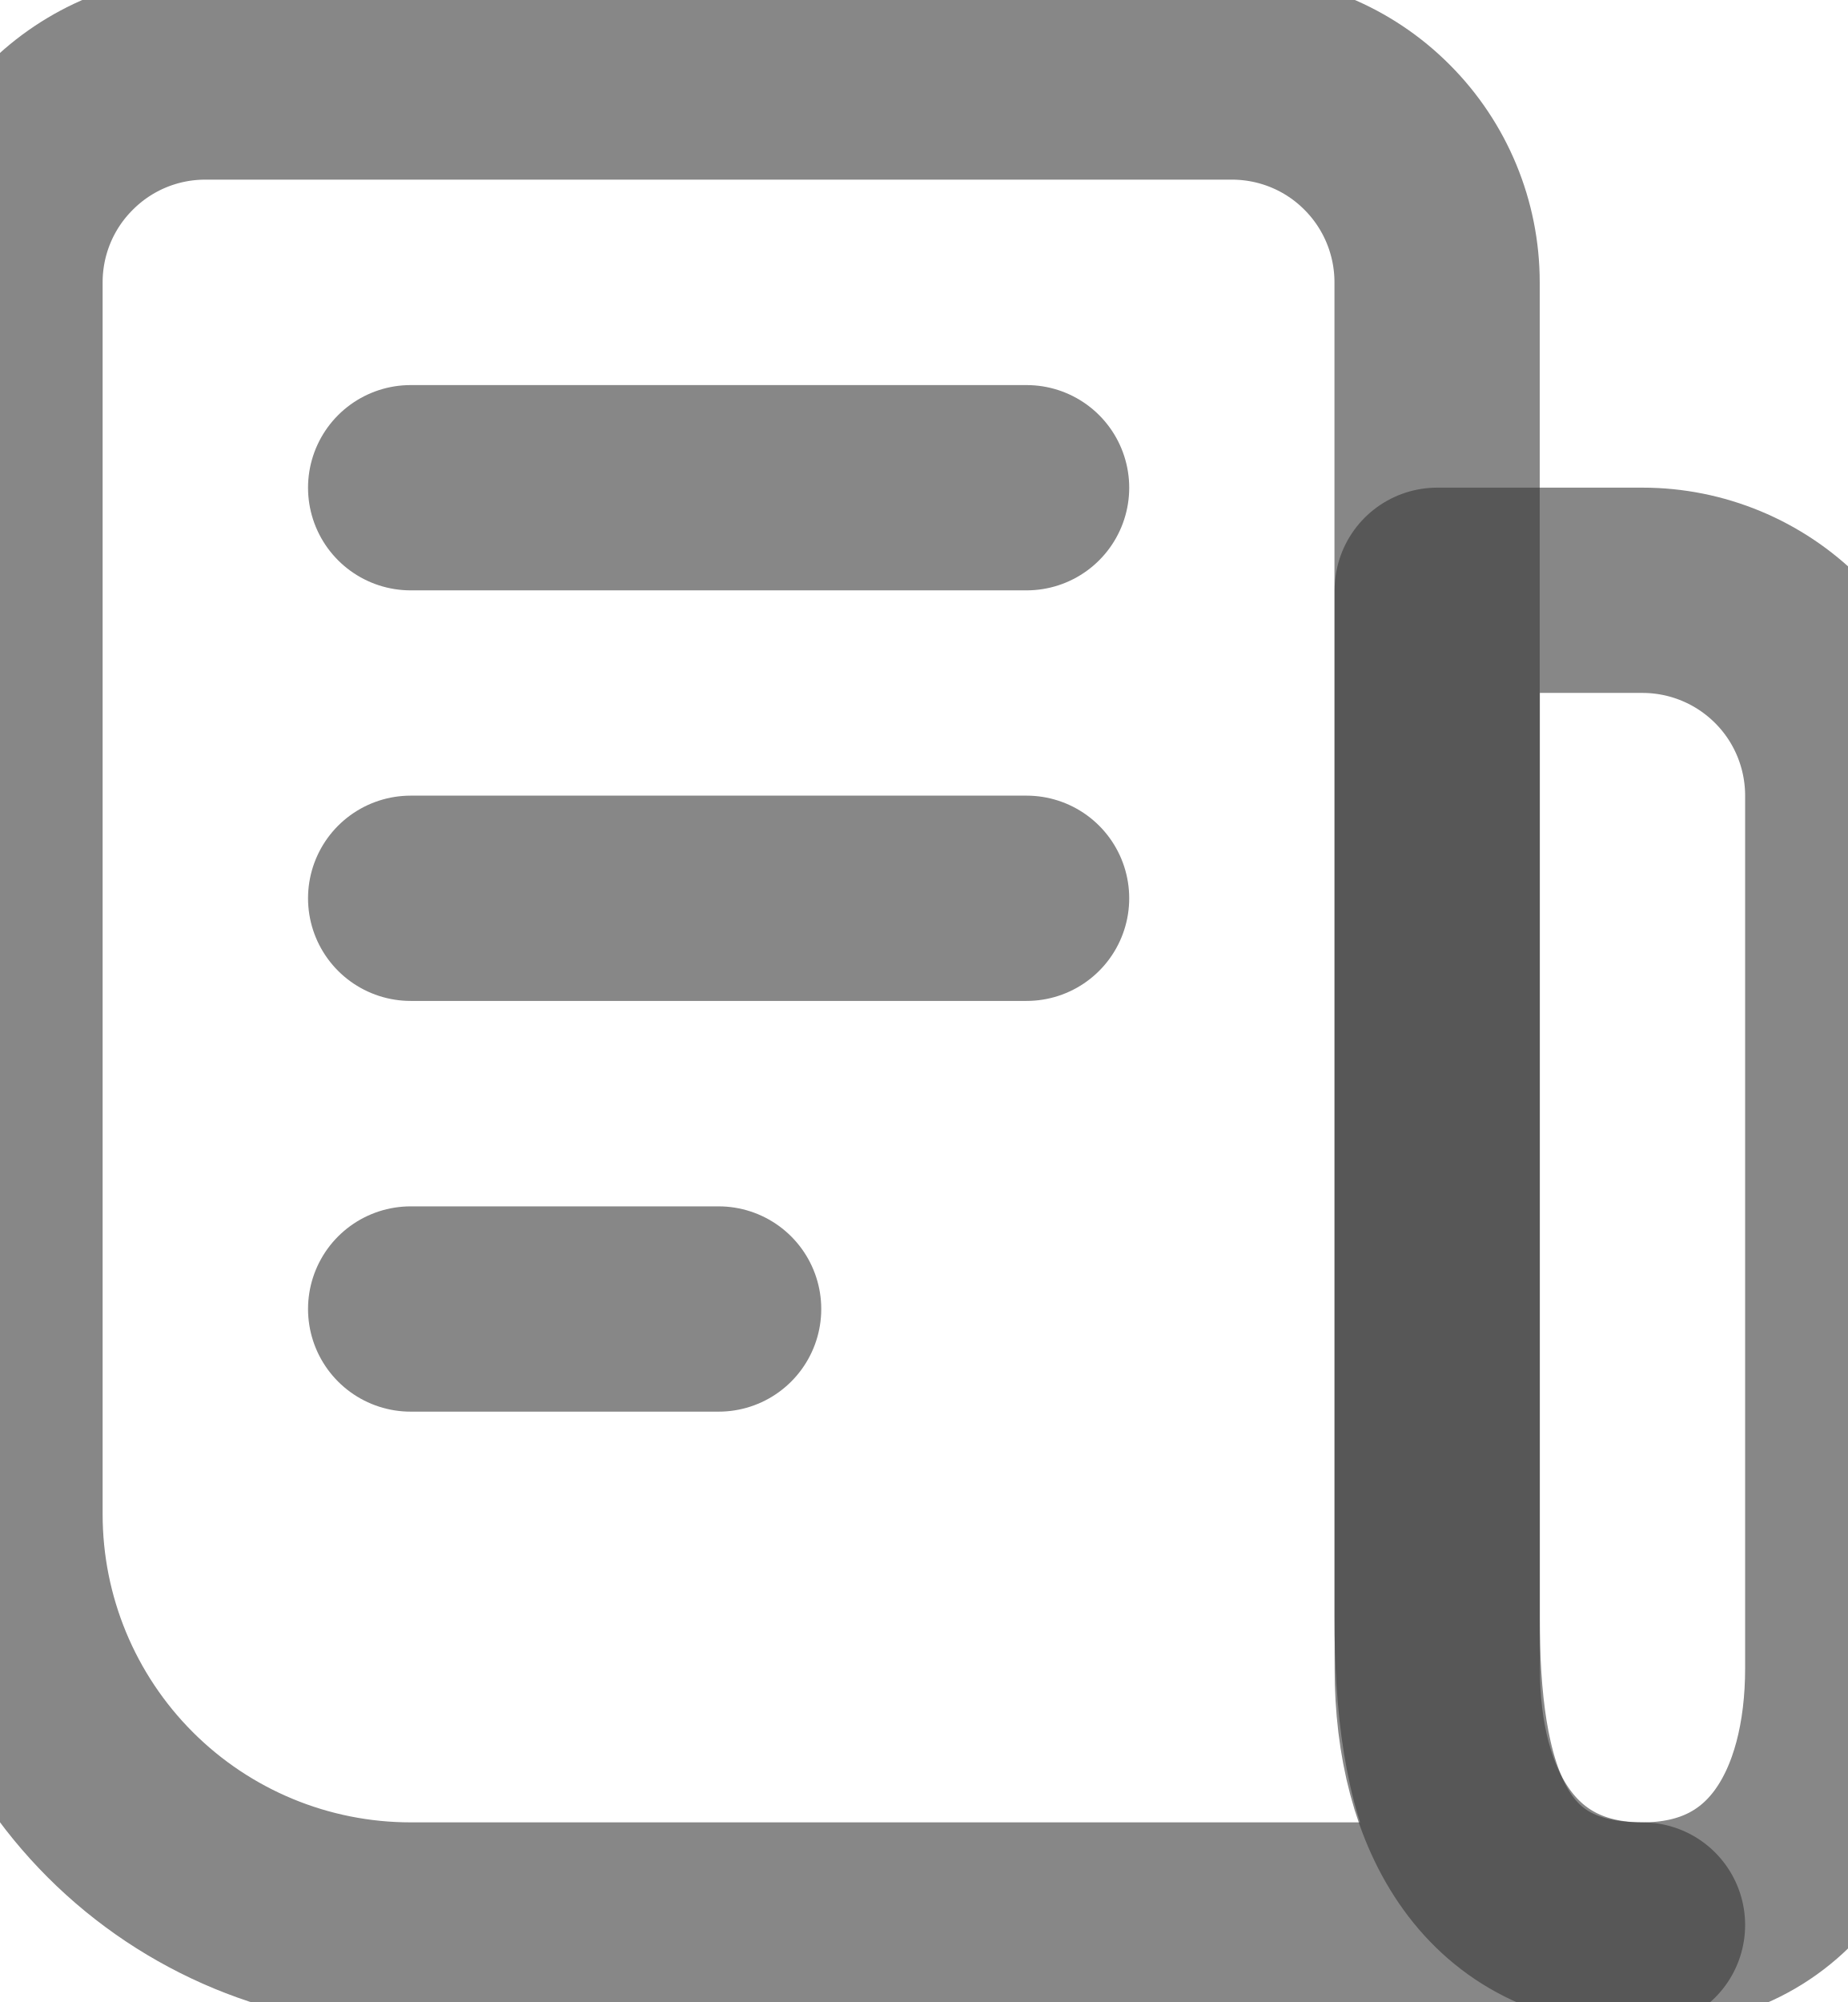
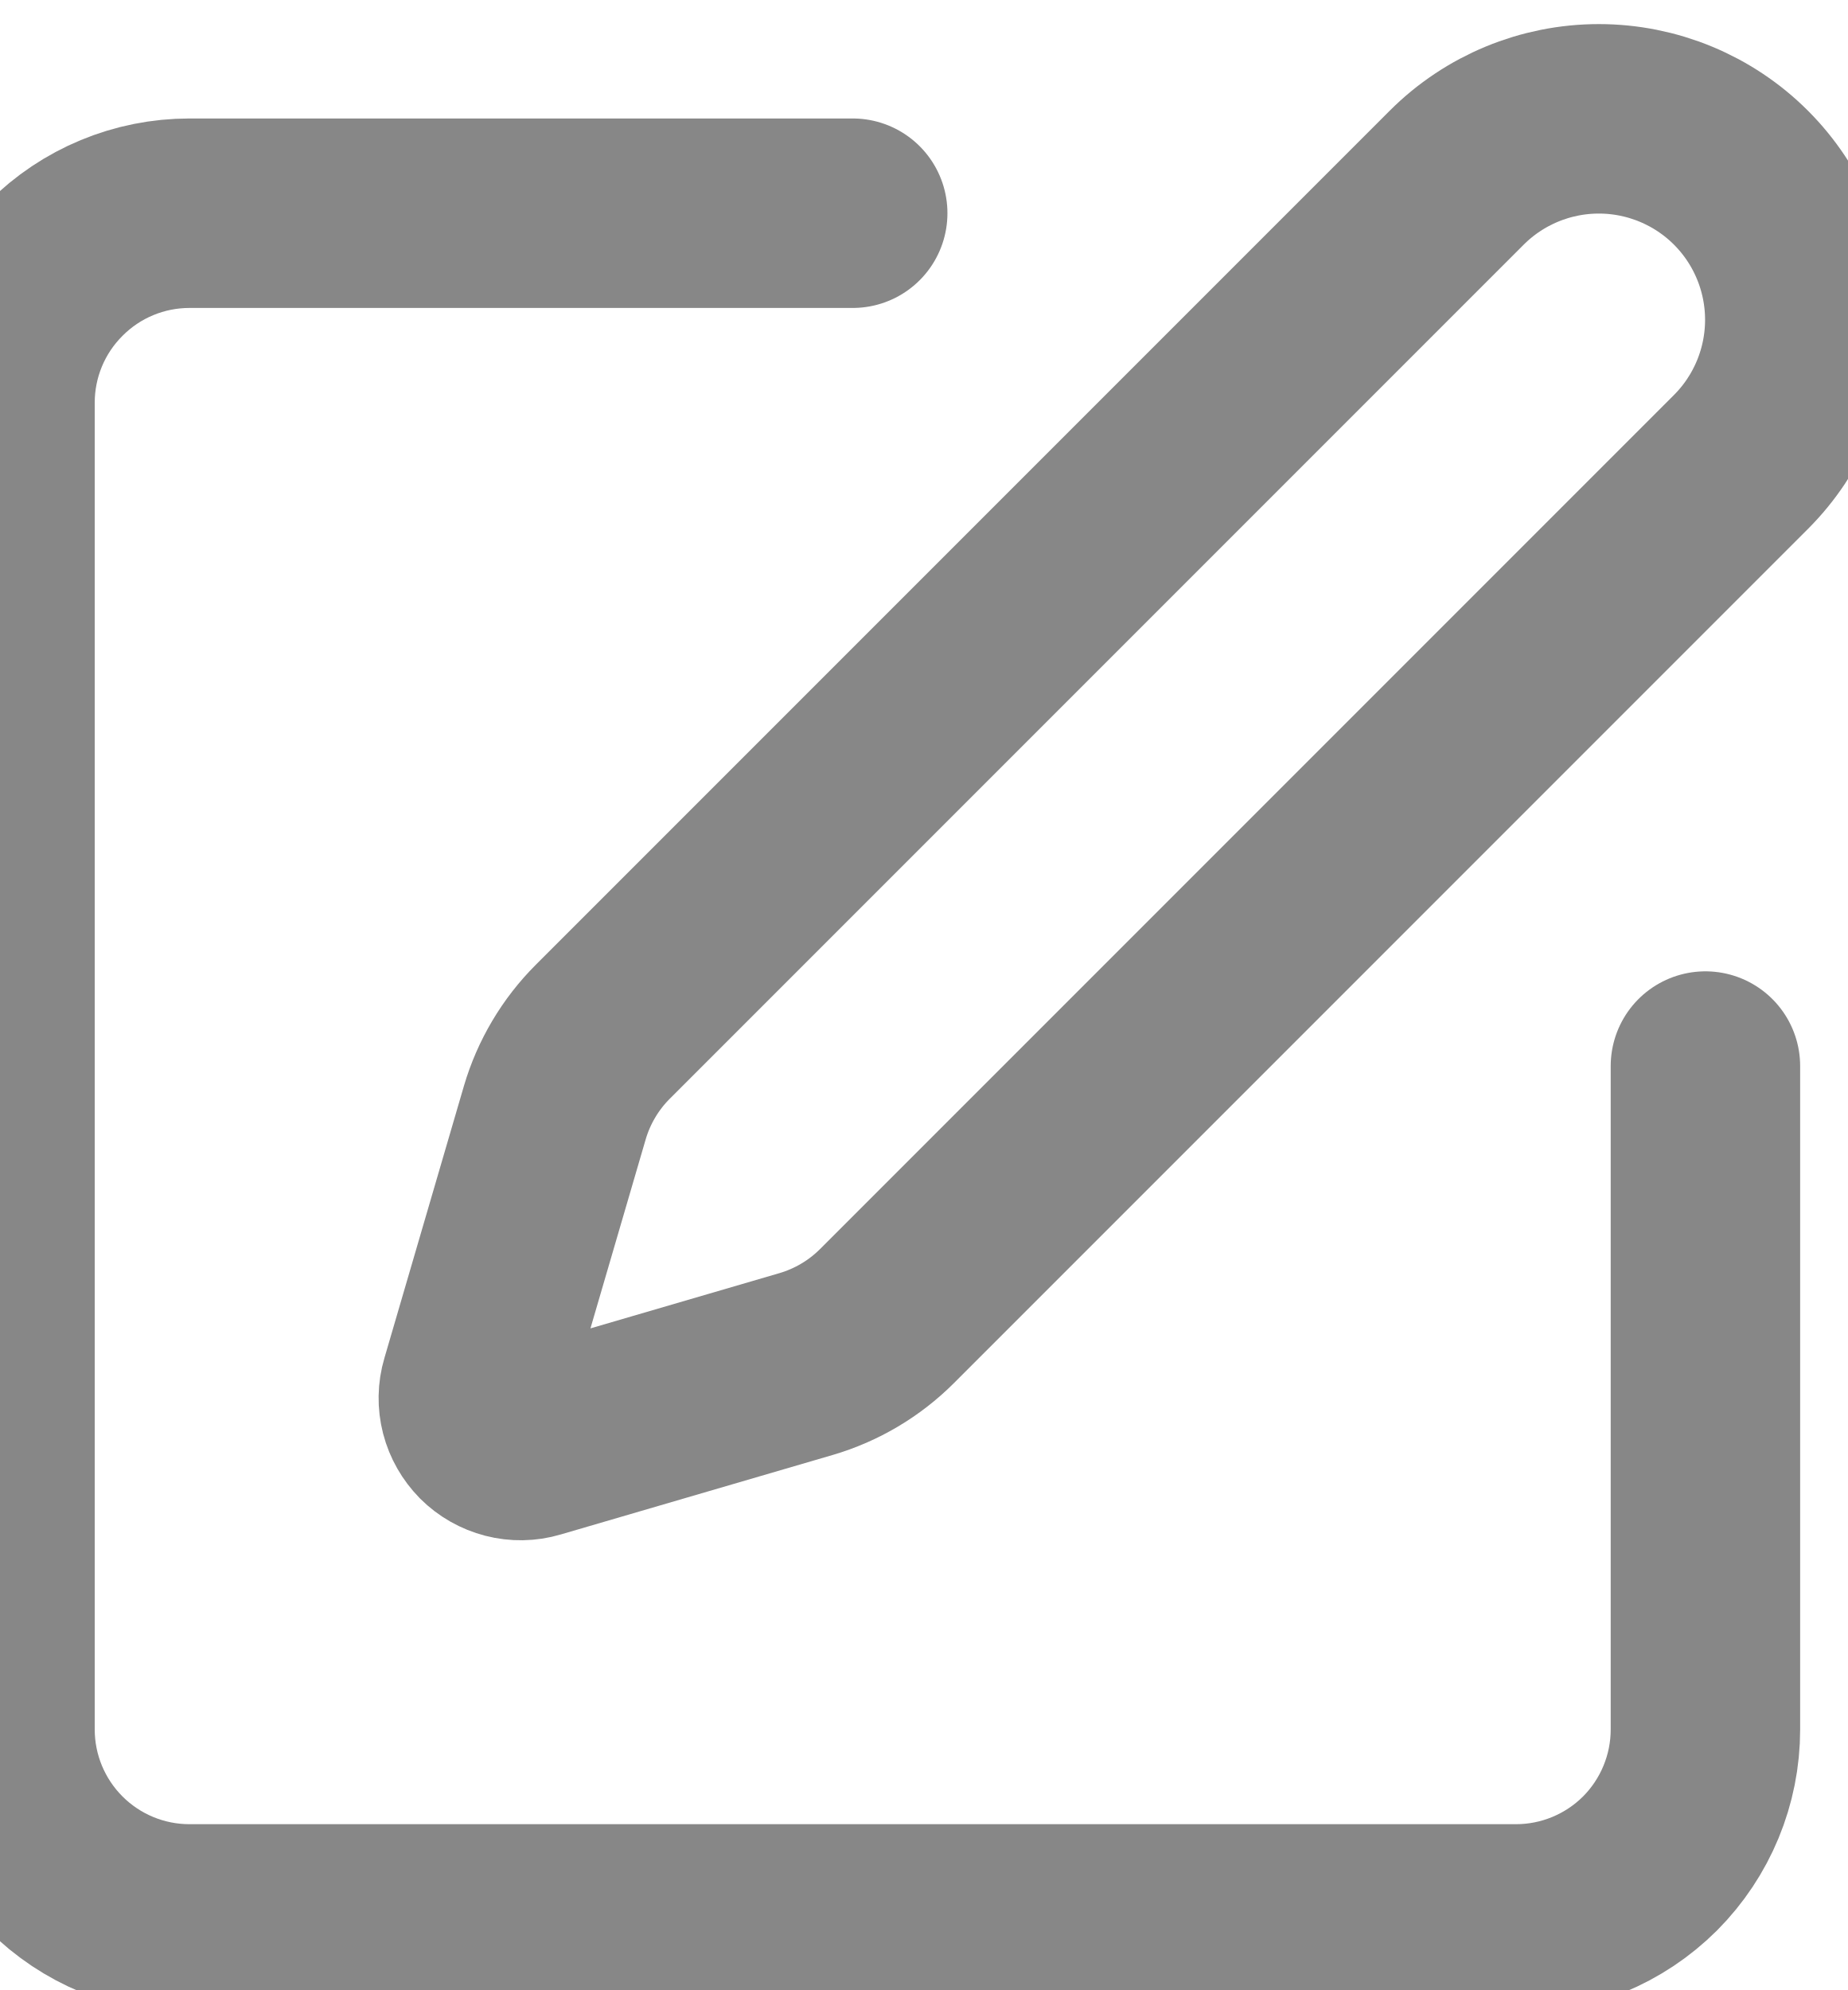
- <svg xmlns="http://www.w3.org/2000/svg" width="12" height="13" viewBox="0 0 12 13" fill="none">
-   <path d="M10.667 12.5H2.667C1.959 12.5 1.281 12.219 0.781 11.719C0.281 11.219 0 10.541 0 9.833V1.833C0 1.48 0.14 1.141 0.391 0.891C0.641 0.64 0.98 0.5 1.333 0.5H8C8.354 0.5 8.693 0.64 8.943 0.891C9.193 1.141 9.333 1.48 9.333 1.833V10.5C9.333 11.605 9.562 12.5 10.667 12.5Z" stroke="#383838" stroke-opacity="0.6" stroke-width="1.333" stroke-linecap="round" stroke-linejoin="round" />
-   <path d="M12 5.167C12 4.813 11.86 4.474 11.61 4.224C11.36 3.974 11.021 3.833 10.667 3.833H9.334V10.833C9.334 11.753 9.747 12.5 10.667 12.5C11.587 12.5 12 11.753 12 10.833V5.167Z" stroke="#383838" stroke-opacity="0.6" stroke-width="1.333" stroke-linecap="round" stroke-linejoin="round" />
-   <path d="M6.667 5.833H2.667M6.667 3.167H2.667M4.667 8.5H2.667" stroke="#383838" stroke-opacity="0.6" stroke-width="1.333" stroke-linecap="round" />
+ <svg xmlns="http://www.w3.org/2000/svg" width="13" height="14" viewBox="0 0 13 14" fill="none">
+   <path d="M6 1.5H1.333C0.98 1.5 0.641 1.64 0.391 1.891C0.14 2.141 0 2.48 0 2.833V12.167C0 12.52 0.14 12.859 0.391 13.11C0.641 13.36 0.98 13.5 1.333 13.5H10.667C11.02 13.5 11.359 13.36 11.61 13.11C11.86 12.859 12 12.52 12 12.167V7.5" stroke="#383838" stroke-opacity="0.6" stroke-width="1.333" stroke-linecap="round" stroke-linejoin="round" />
+   <path d="M10.25 1.25C10.515 0.985 10.875 0.836 11.25 0.836C11.625 0.836 11.985 0.985 12.25 1.25C12.515 1.515 12.664 1.875 12.664 2.25C12.664 2.625 12.515 2.985 12.25 3.25L6.241 9.259C6.083 9.417 5.887 9.533 5.673 9.596L3.757 10.156C3.7 10.173 3.639 10.174 3.581 10.159C3.523 10.144 3.47 10.114 3.428 10.072C3.386 10.029 3.356 9.977 3.341 9.919C3.326 9.861 3.327 9.8 3.344 9.743L3.904 7.827C3.967 7.613 4.083 7.417 4.241 7.259L10.25 1.25Z" stroke="#383838" stroke-opacity="0.6" stroke-width="1.333" stroke-linecap="round" stroke-linejoin="round" />
</svg>
